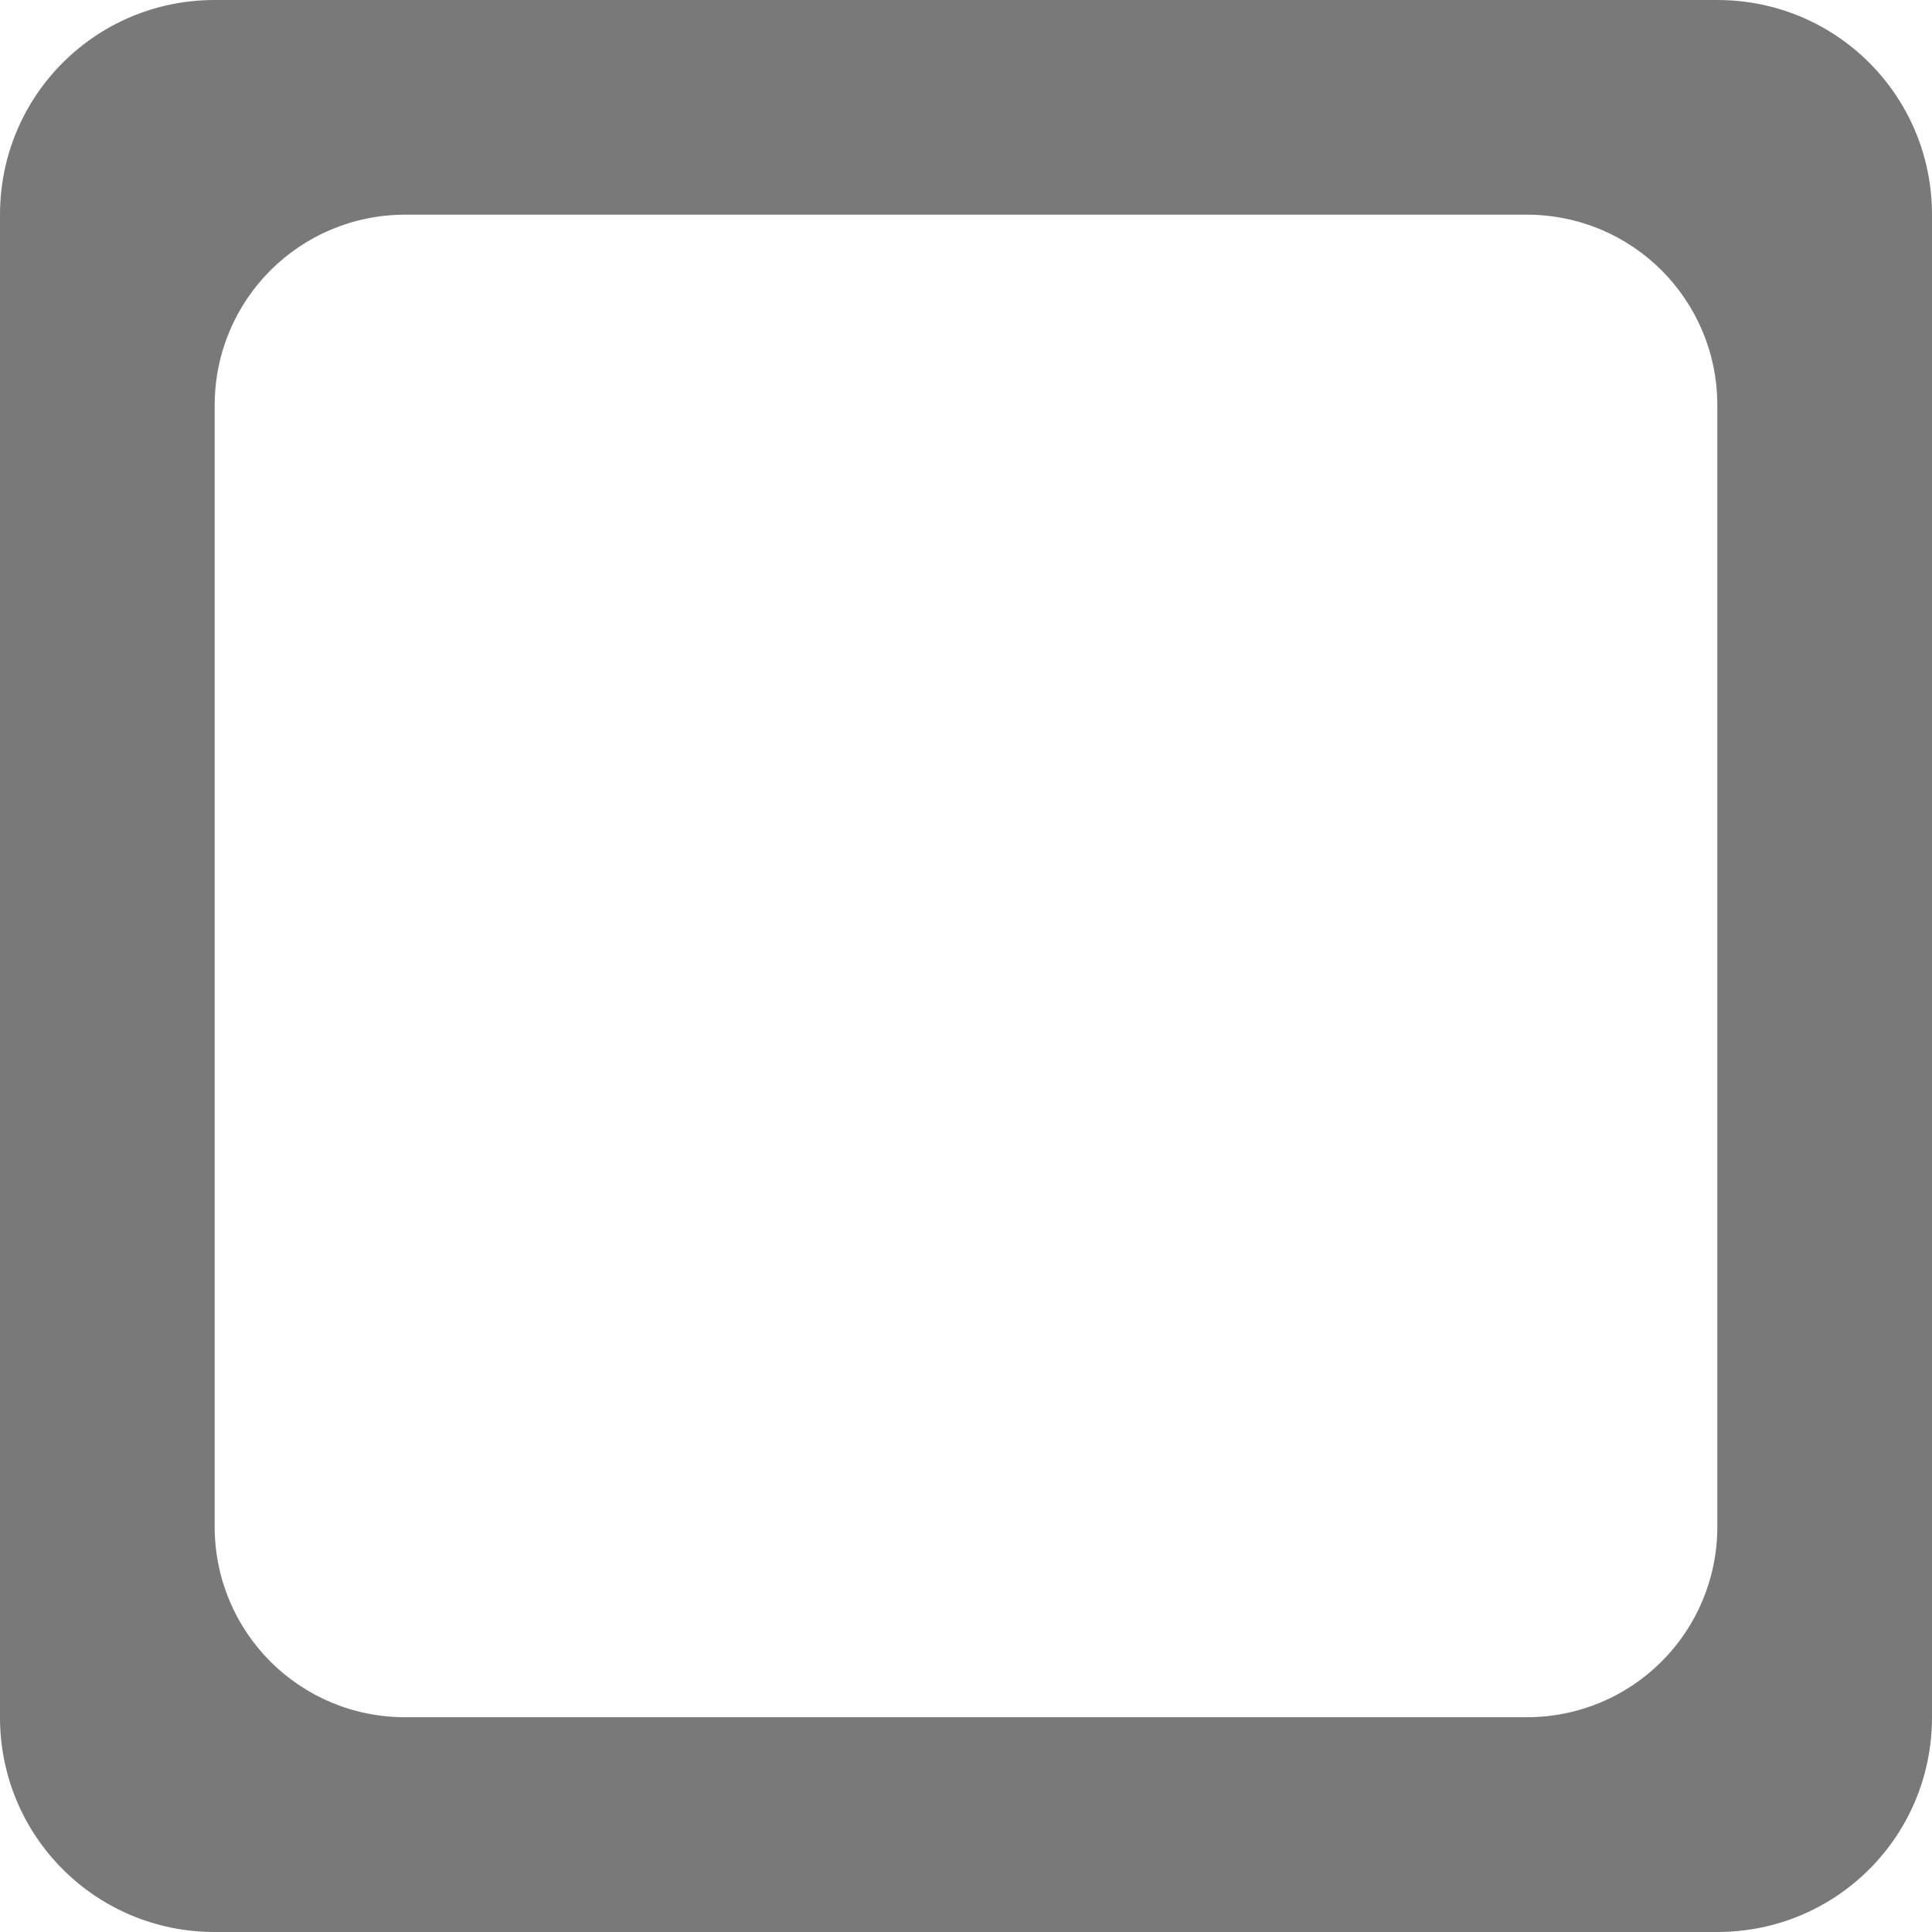
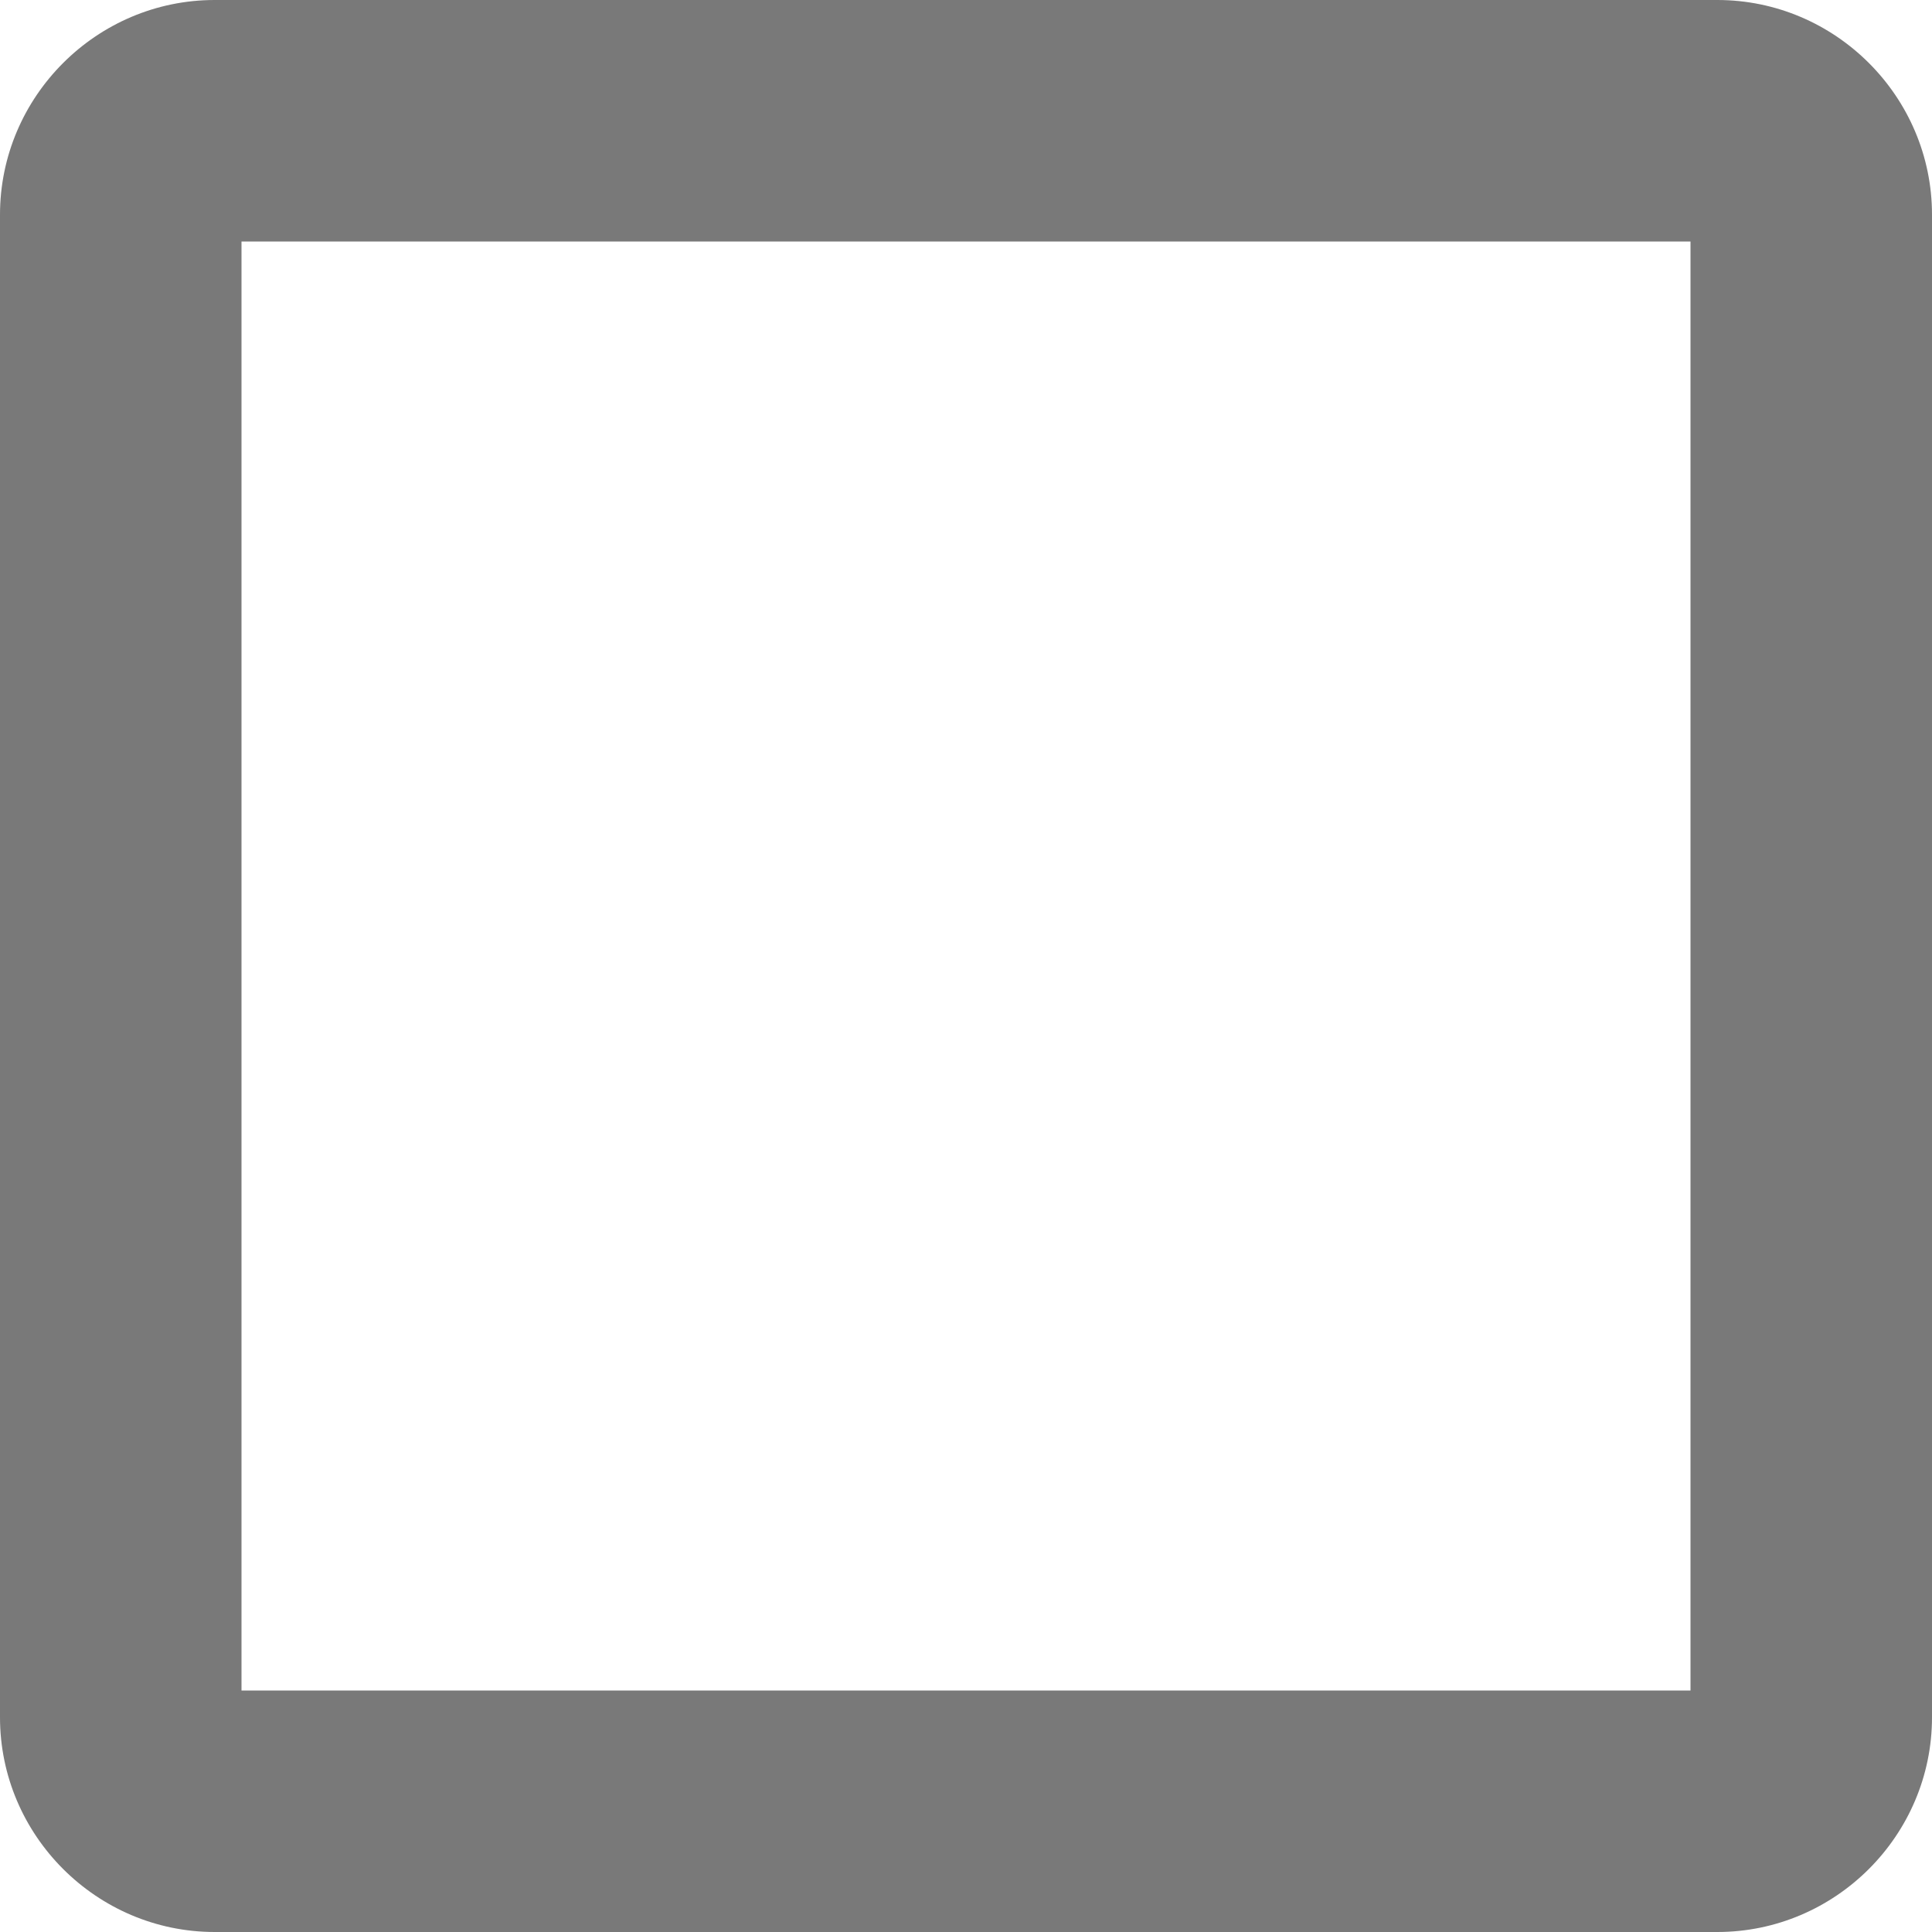
- <svg xmlns="http://www.w3.org/2000/svg" style="fill:#000000" height="18" viewBox="0 0 18 18" width="18" version="1.1" id="svg4">
+ <svg xmlns="http://www.w3.org/2000/svg" style="fill:#000000" id="svg4" version="1.1" width="16" viewBox="0 0 16 16" height="16">
  <defs id="defs8" />
-   <path style="opacity:1;fill:#797979;fill-opacity:1;stroke:none;stroke-width:1;stroke-miterlimit:4;stroke-dasharray:none;stroke-opacity:1;paint-order:markers fill stroke" d="M 2,0 C 0.892,0 0,0.892 0,2 v 14 c 0,1.108 0.892,2 2,2 h 14 c 1.108,0 2,-0.892 2,-2 V 2 C 18,0.892 17.108,0 16,0 Z m 1.777,2 h 10.446 c 0.985,0 1.777,0.792 1.777,1.777 V 14.222 c 0,0.985 -0.792,1.777 -1.777,1.777 H 3.777 C 2.792,16 2,15.207 2,14.222 V 3.778 C 2,2.793 2.792,2 3.777,2 Z" id="rect822" />
+   <path style="fill:#797979;fill-opacity:1;stroke-width:0.889" id="path2" d="M 14,2 V 14 H 2 V 2 H 14 M 14.222,0 H 1.778 C 0.8,0 0,0.8 0,1.778 V 14.222 C 0,15.2 0.8,16 1.778,16 H 14.222 C 15.2,16 16,15.2 16,14.222 V 1.778 C 16,0.8 15.2,0 14.222,0 Z" />
</svg>
